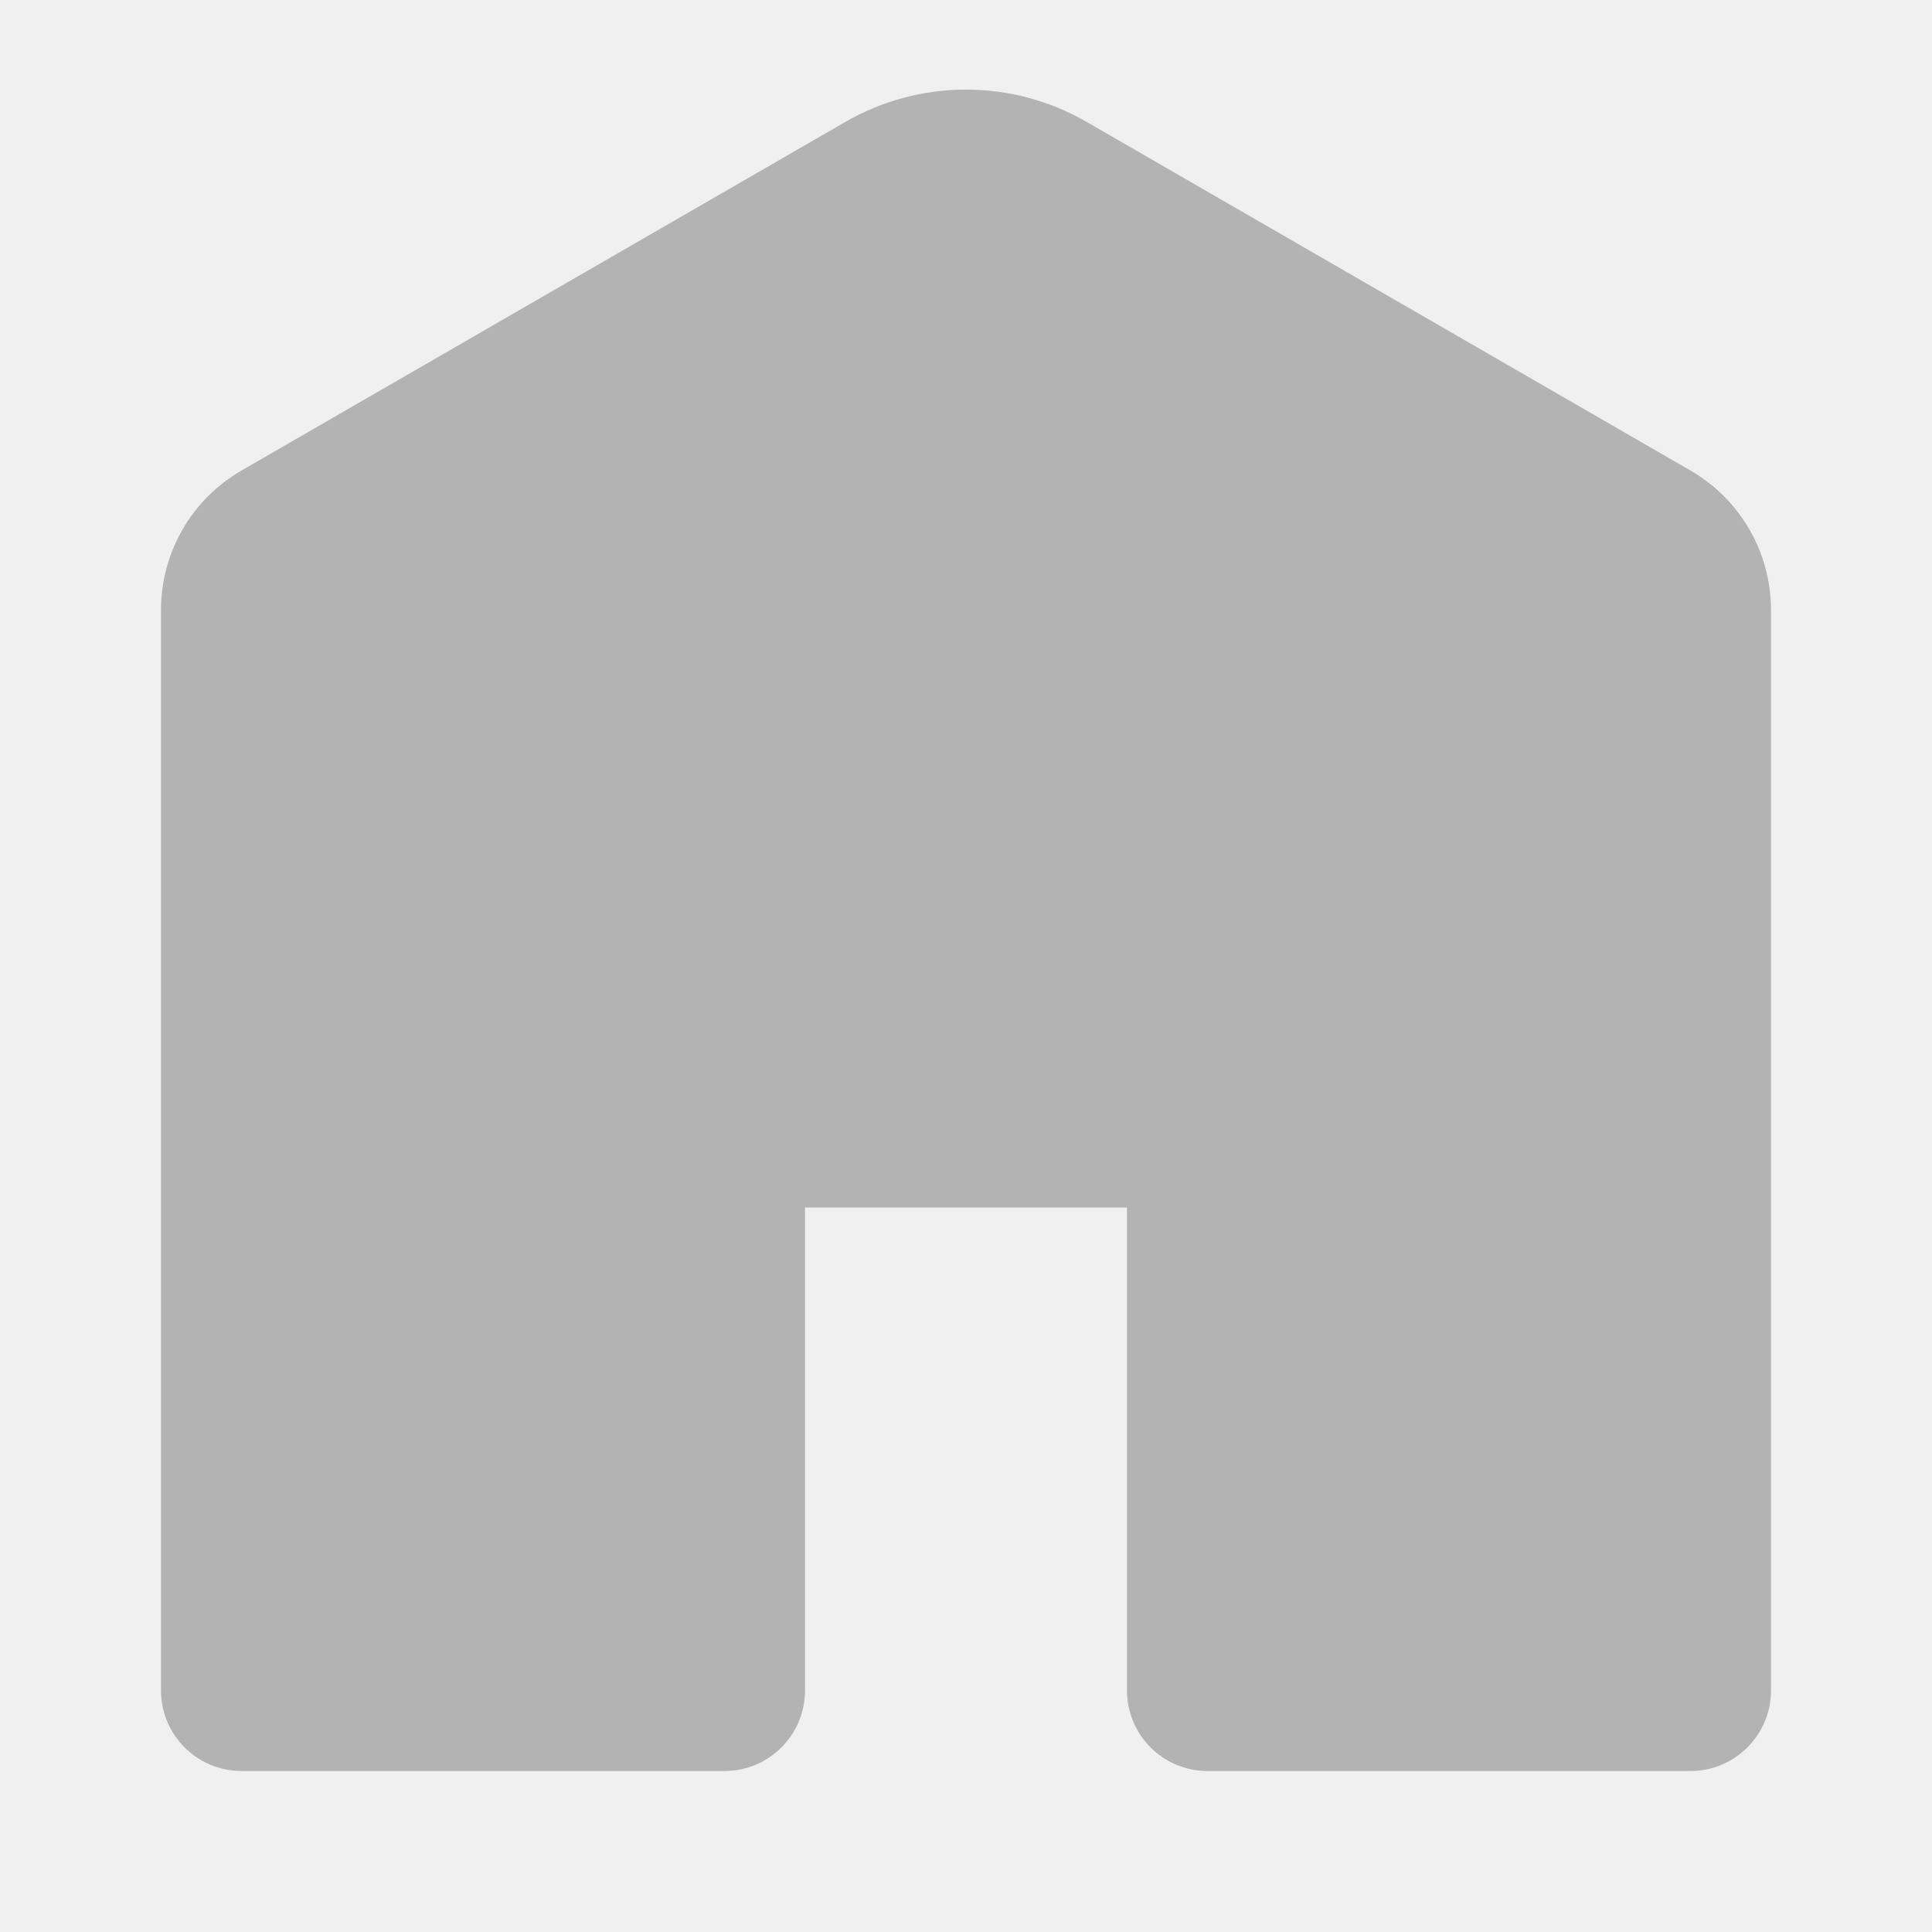
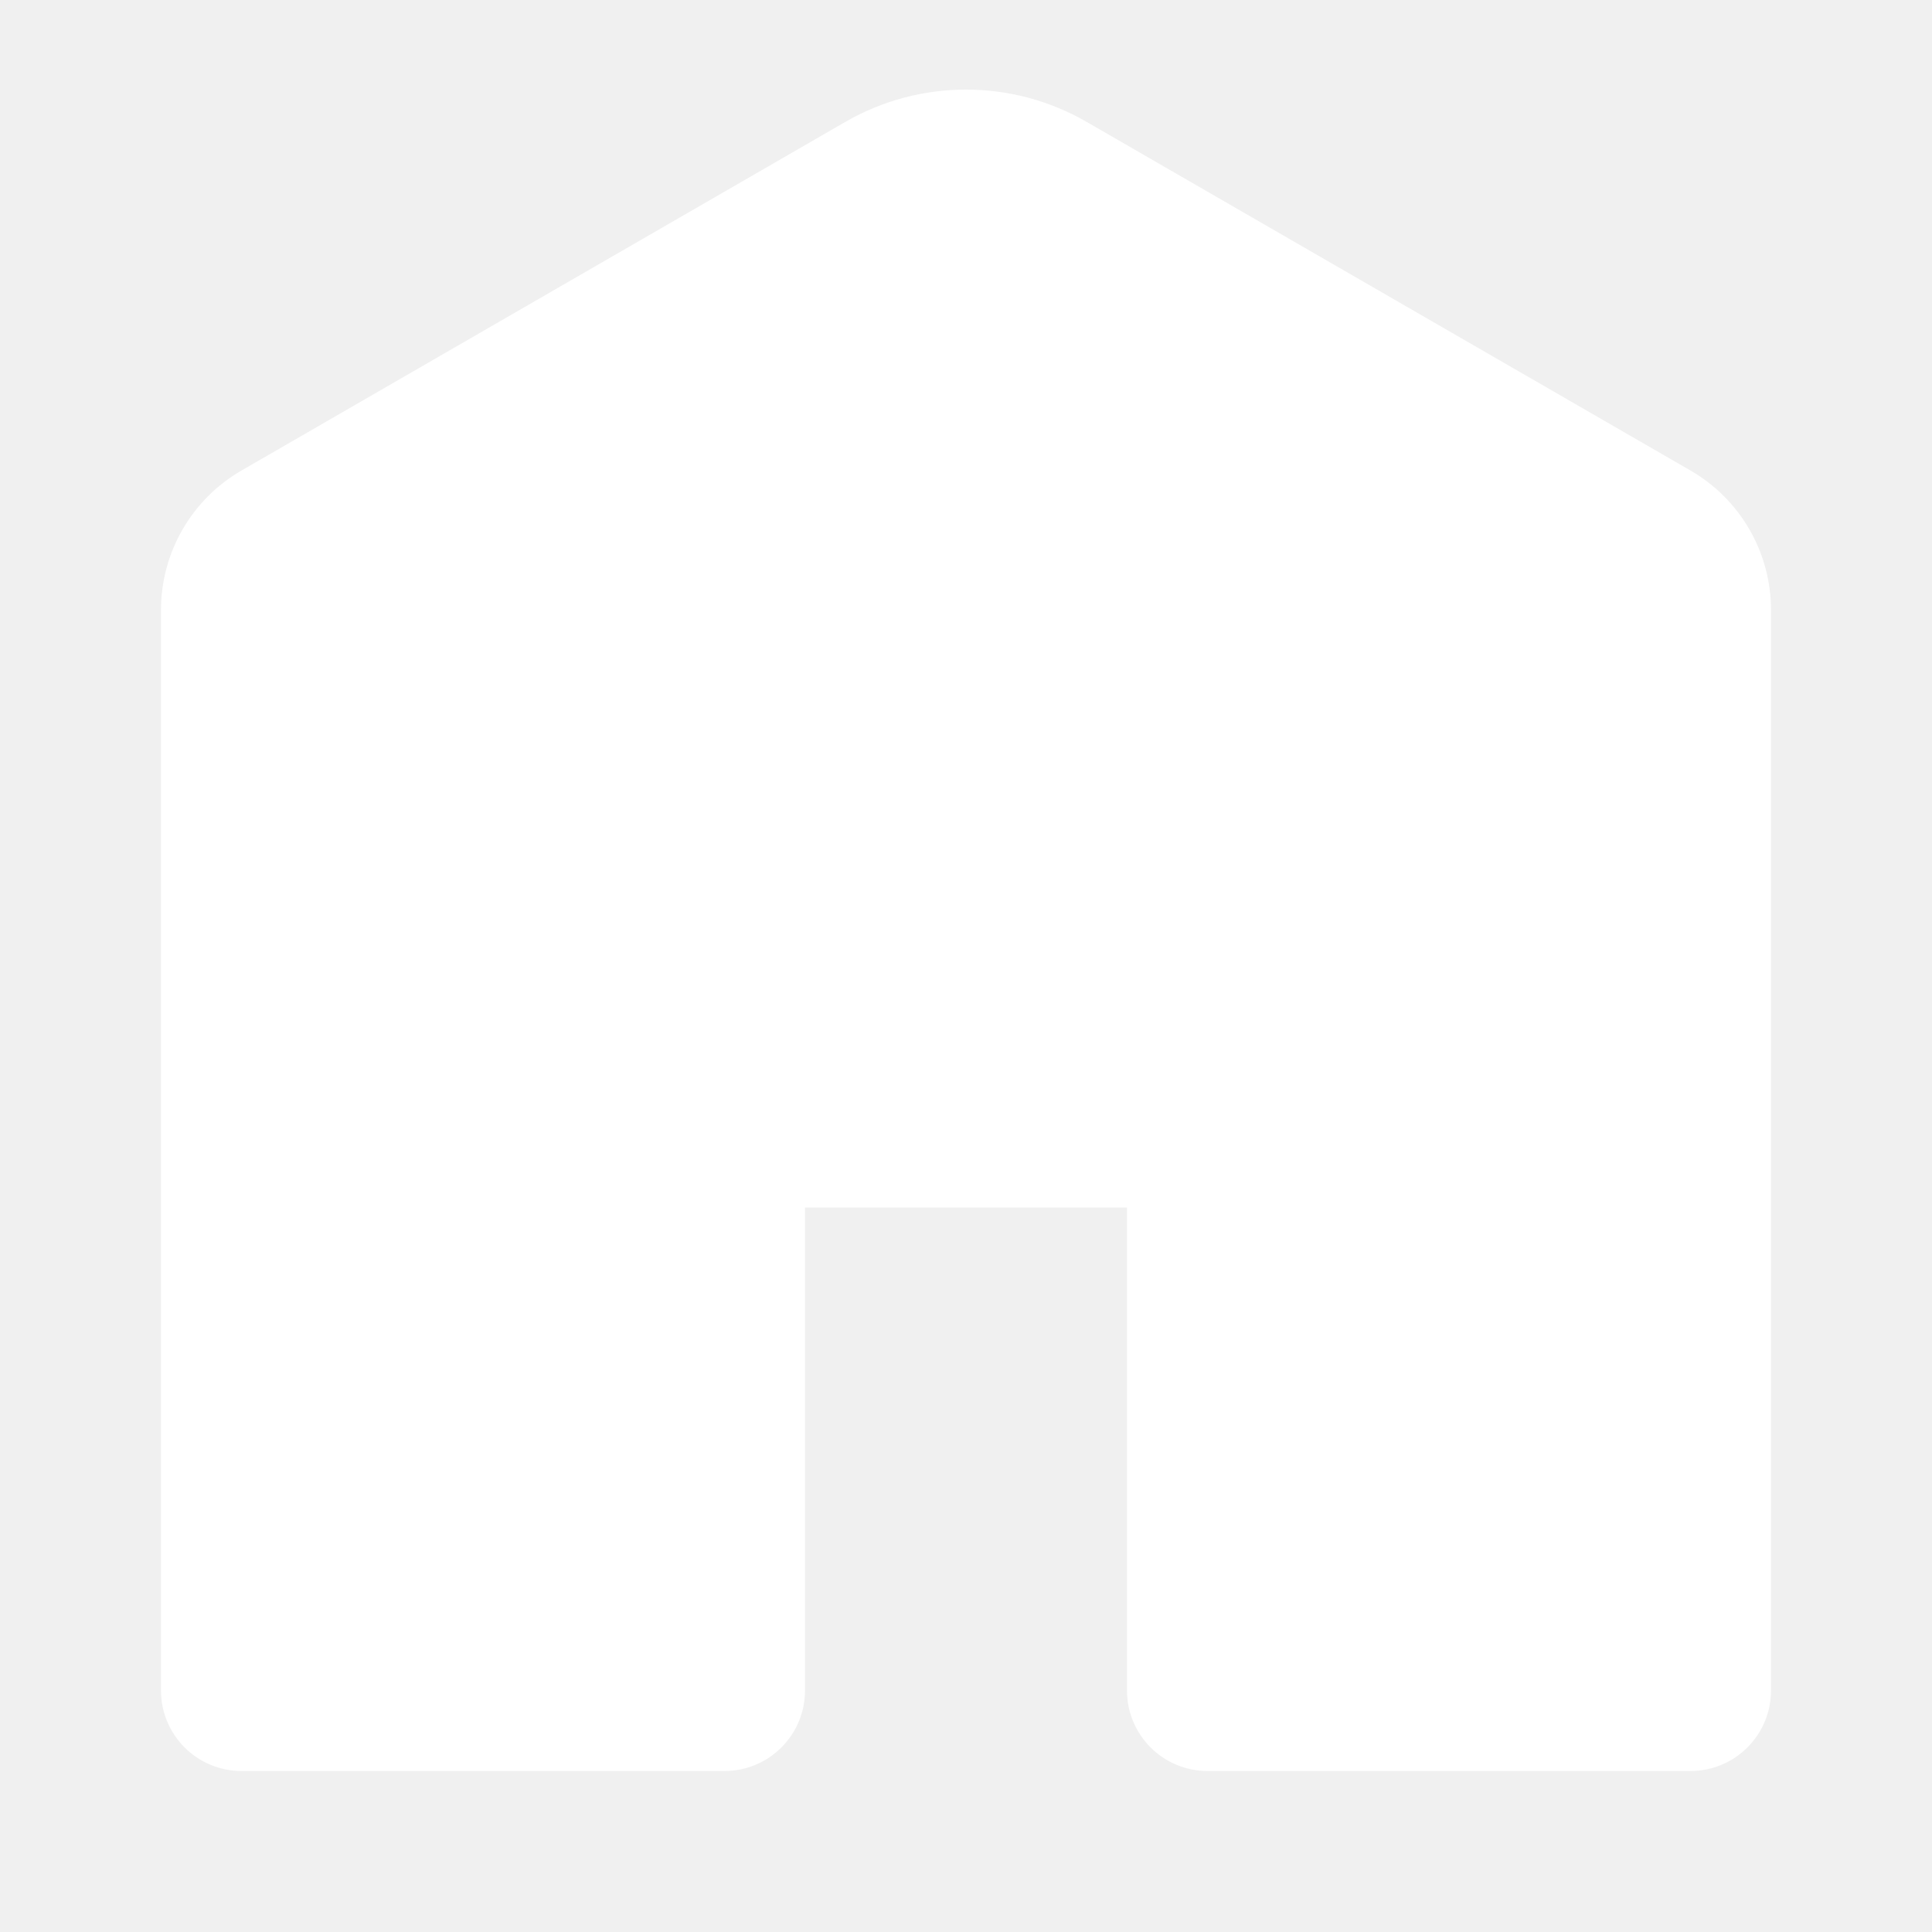
- <svg xmlns="http://www.w3.org/2000/svg" role="img" height="24" width="24" viewBox="0 0 24 24" fill="#b3b3b3">
+ <svg xmlns="http://www.w3.org/2000/svg" role="img" height="24" width="24" viewBox="0 0 24 24" fill="#fff">
  <path d="M13.5 1.515a3 3 0 00-3 0L3 5.845a2 2 0 00-1 1.732V21a1 1 0 001 1h6a1 1 0 001-1v-6h4v6a1 1 0 001 1h6a1 1 0 001-1V7.577a2 2 0 00-1-1.732l-7.5-4.33z" />
</svg>
